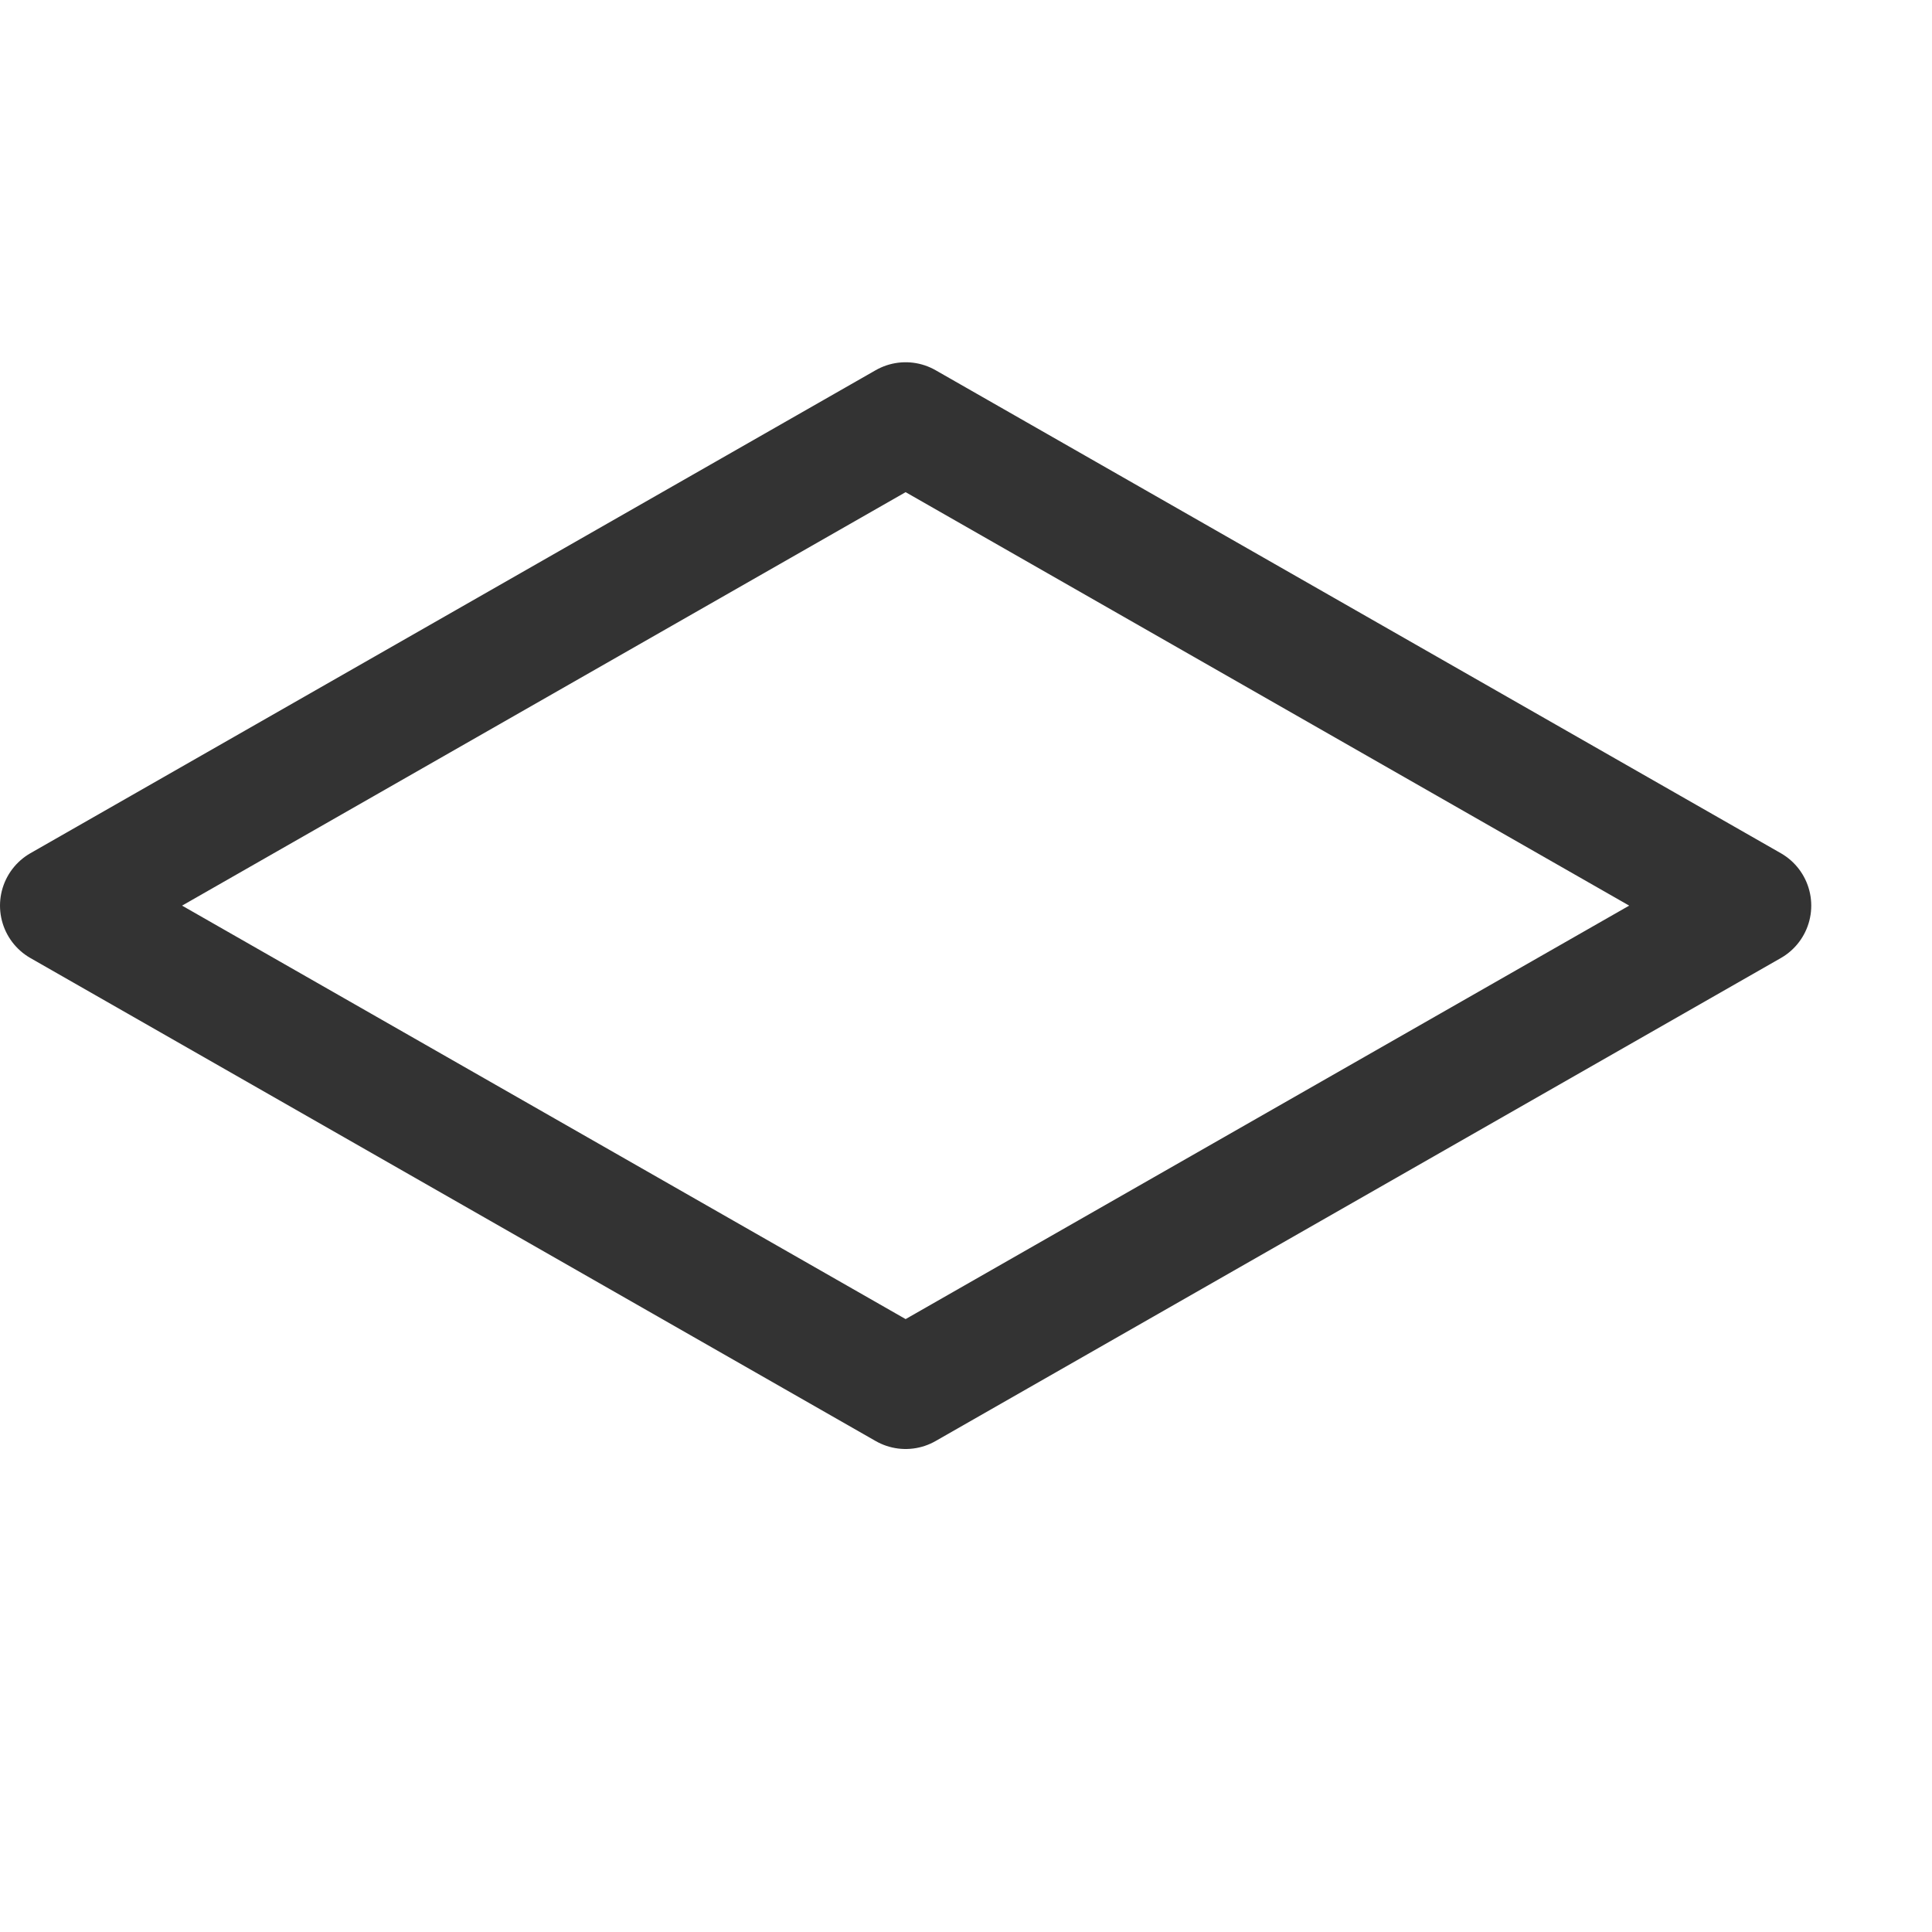
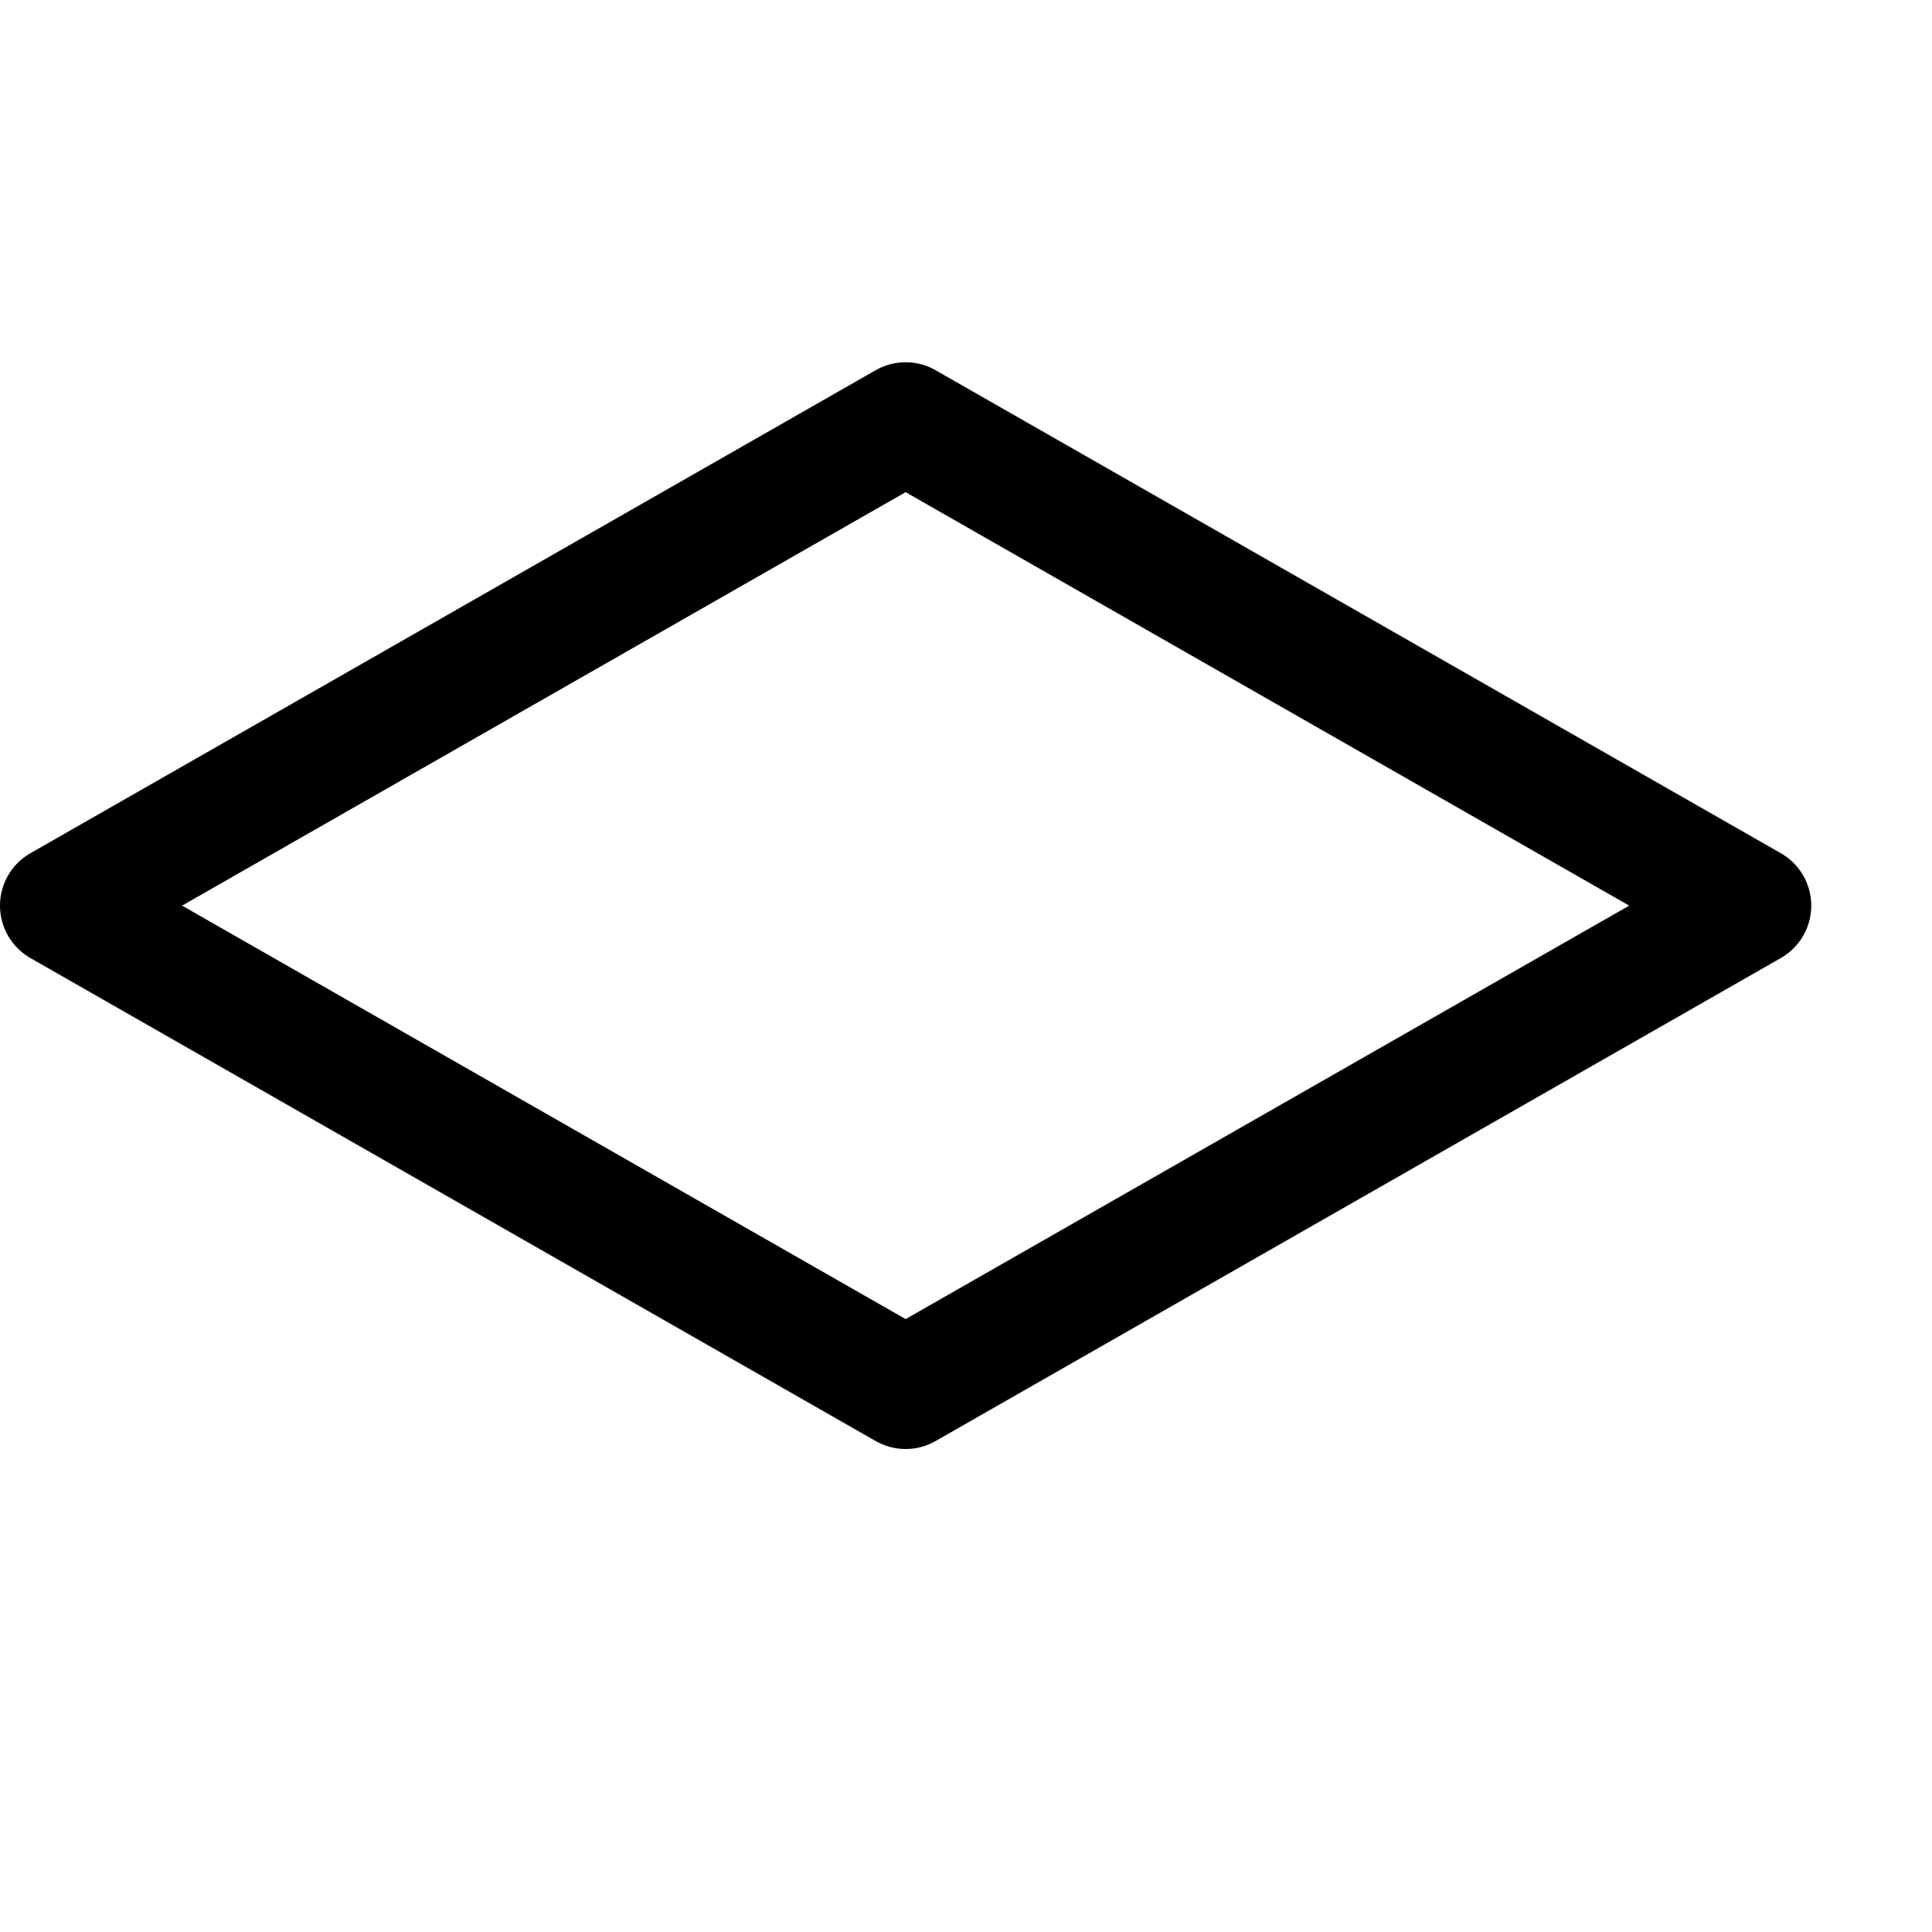
<svg xmlns="http://www.w3.org/2000/svg" width="32" height="32" viewBox="0 0 32 32" fill="none">
-   <path d="M1 15L15 23L29 15L15 7L1 15Z" stroke="#333333" stroke-width="2" stroke-linecap="round" stroke-linejoin="round" />
+   <path d="M1 15L15 23L29 15L15 7L1 15Z" stroke="black" stroke-width="2" stroke-linecap="round" stroke-linejoin="round" />
</svg>
